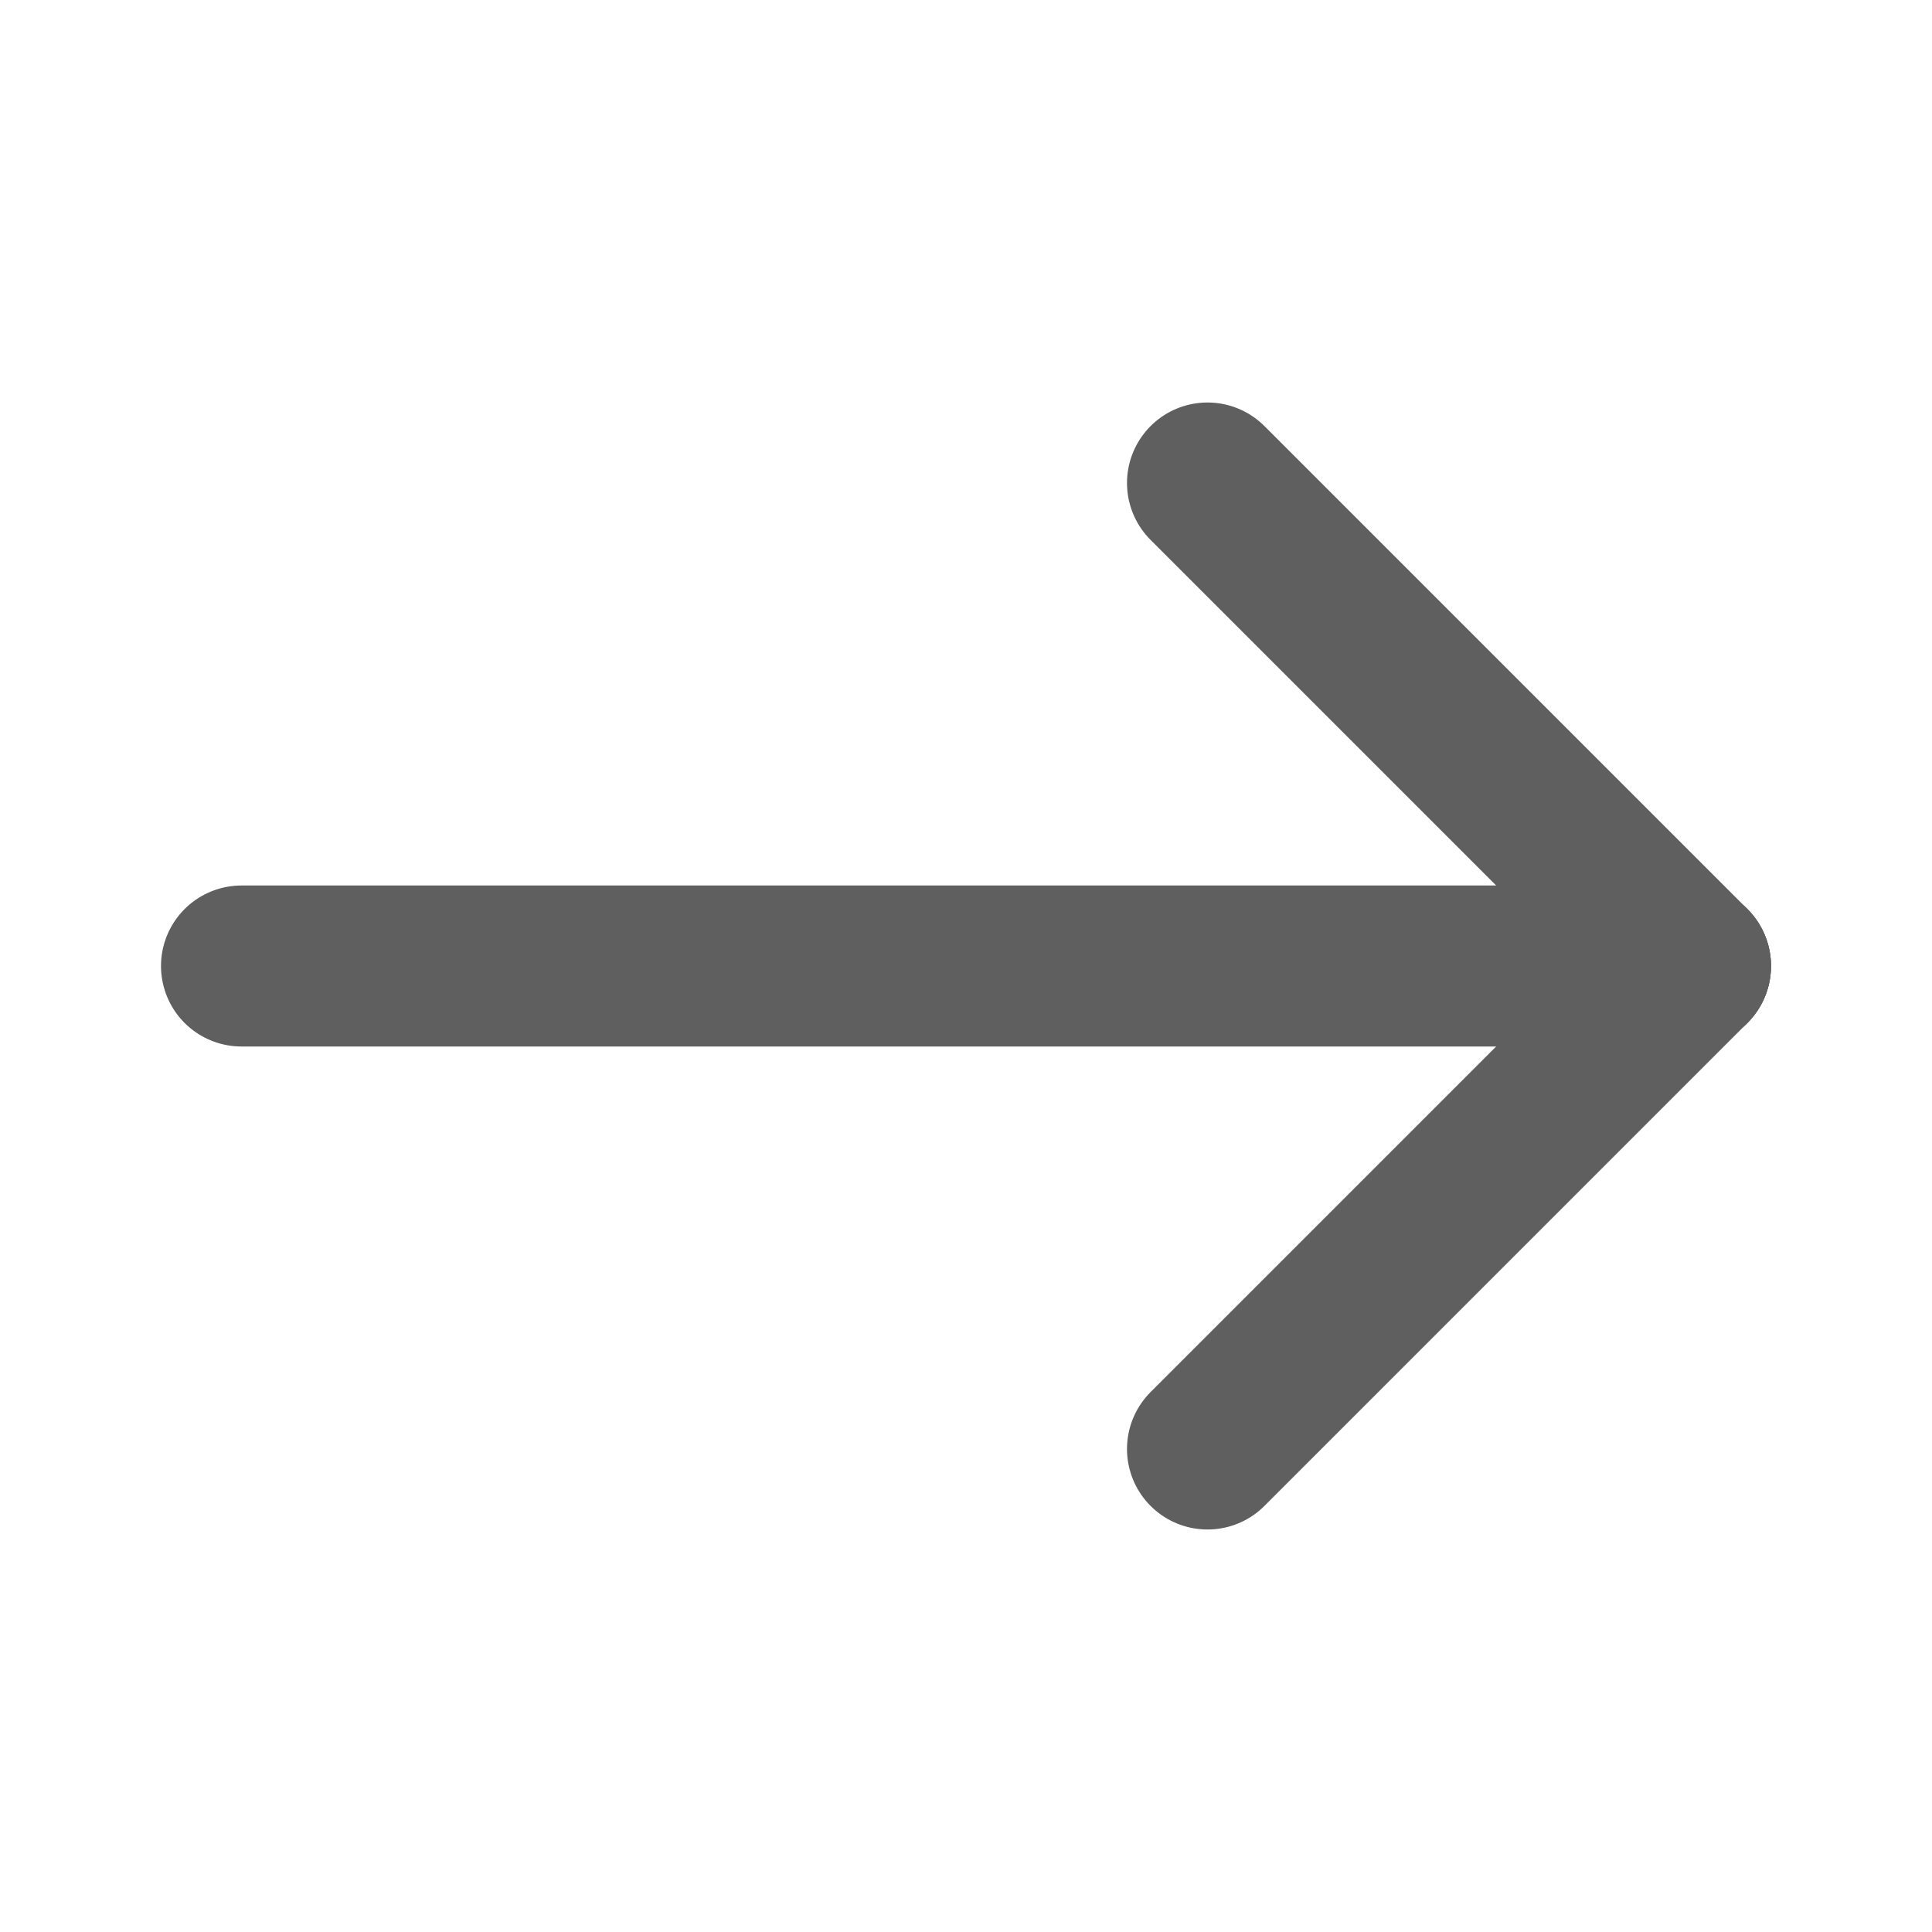
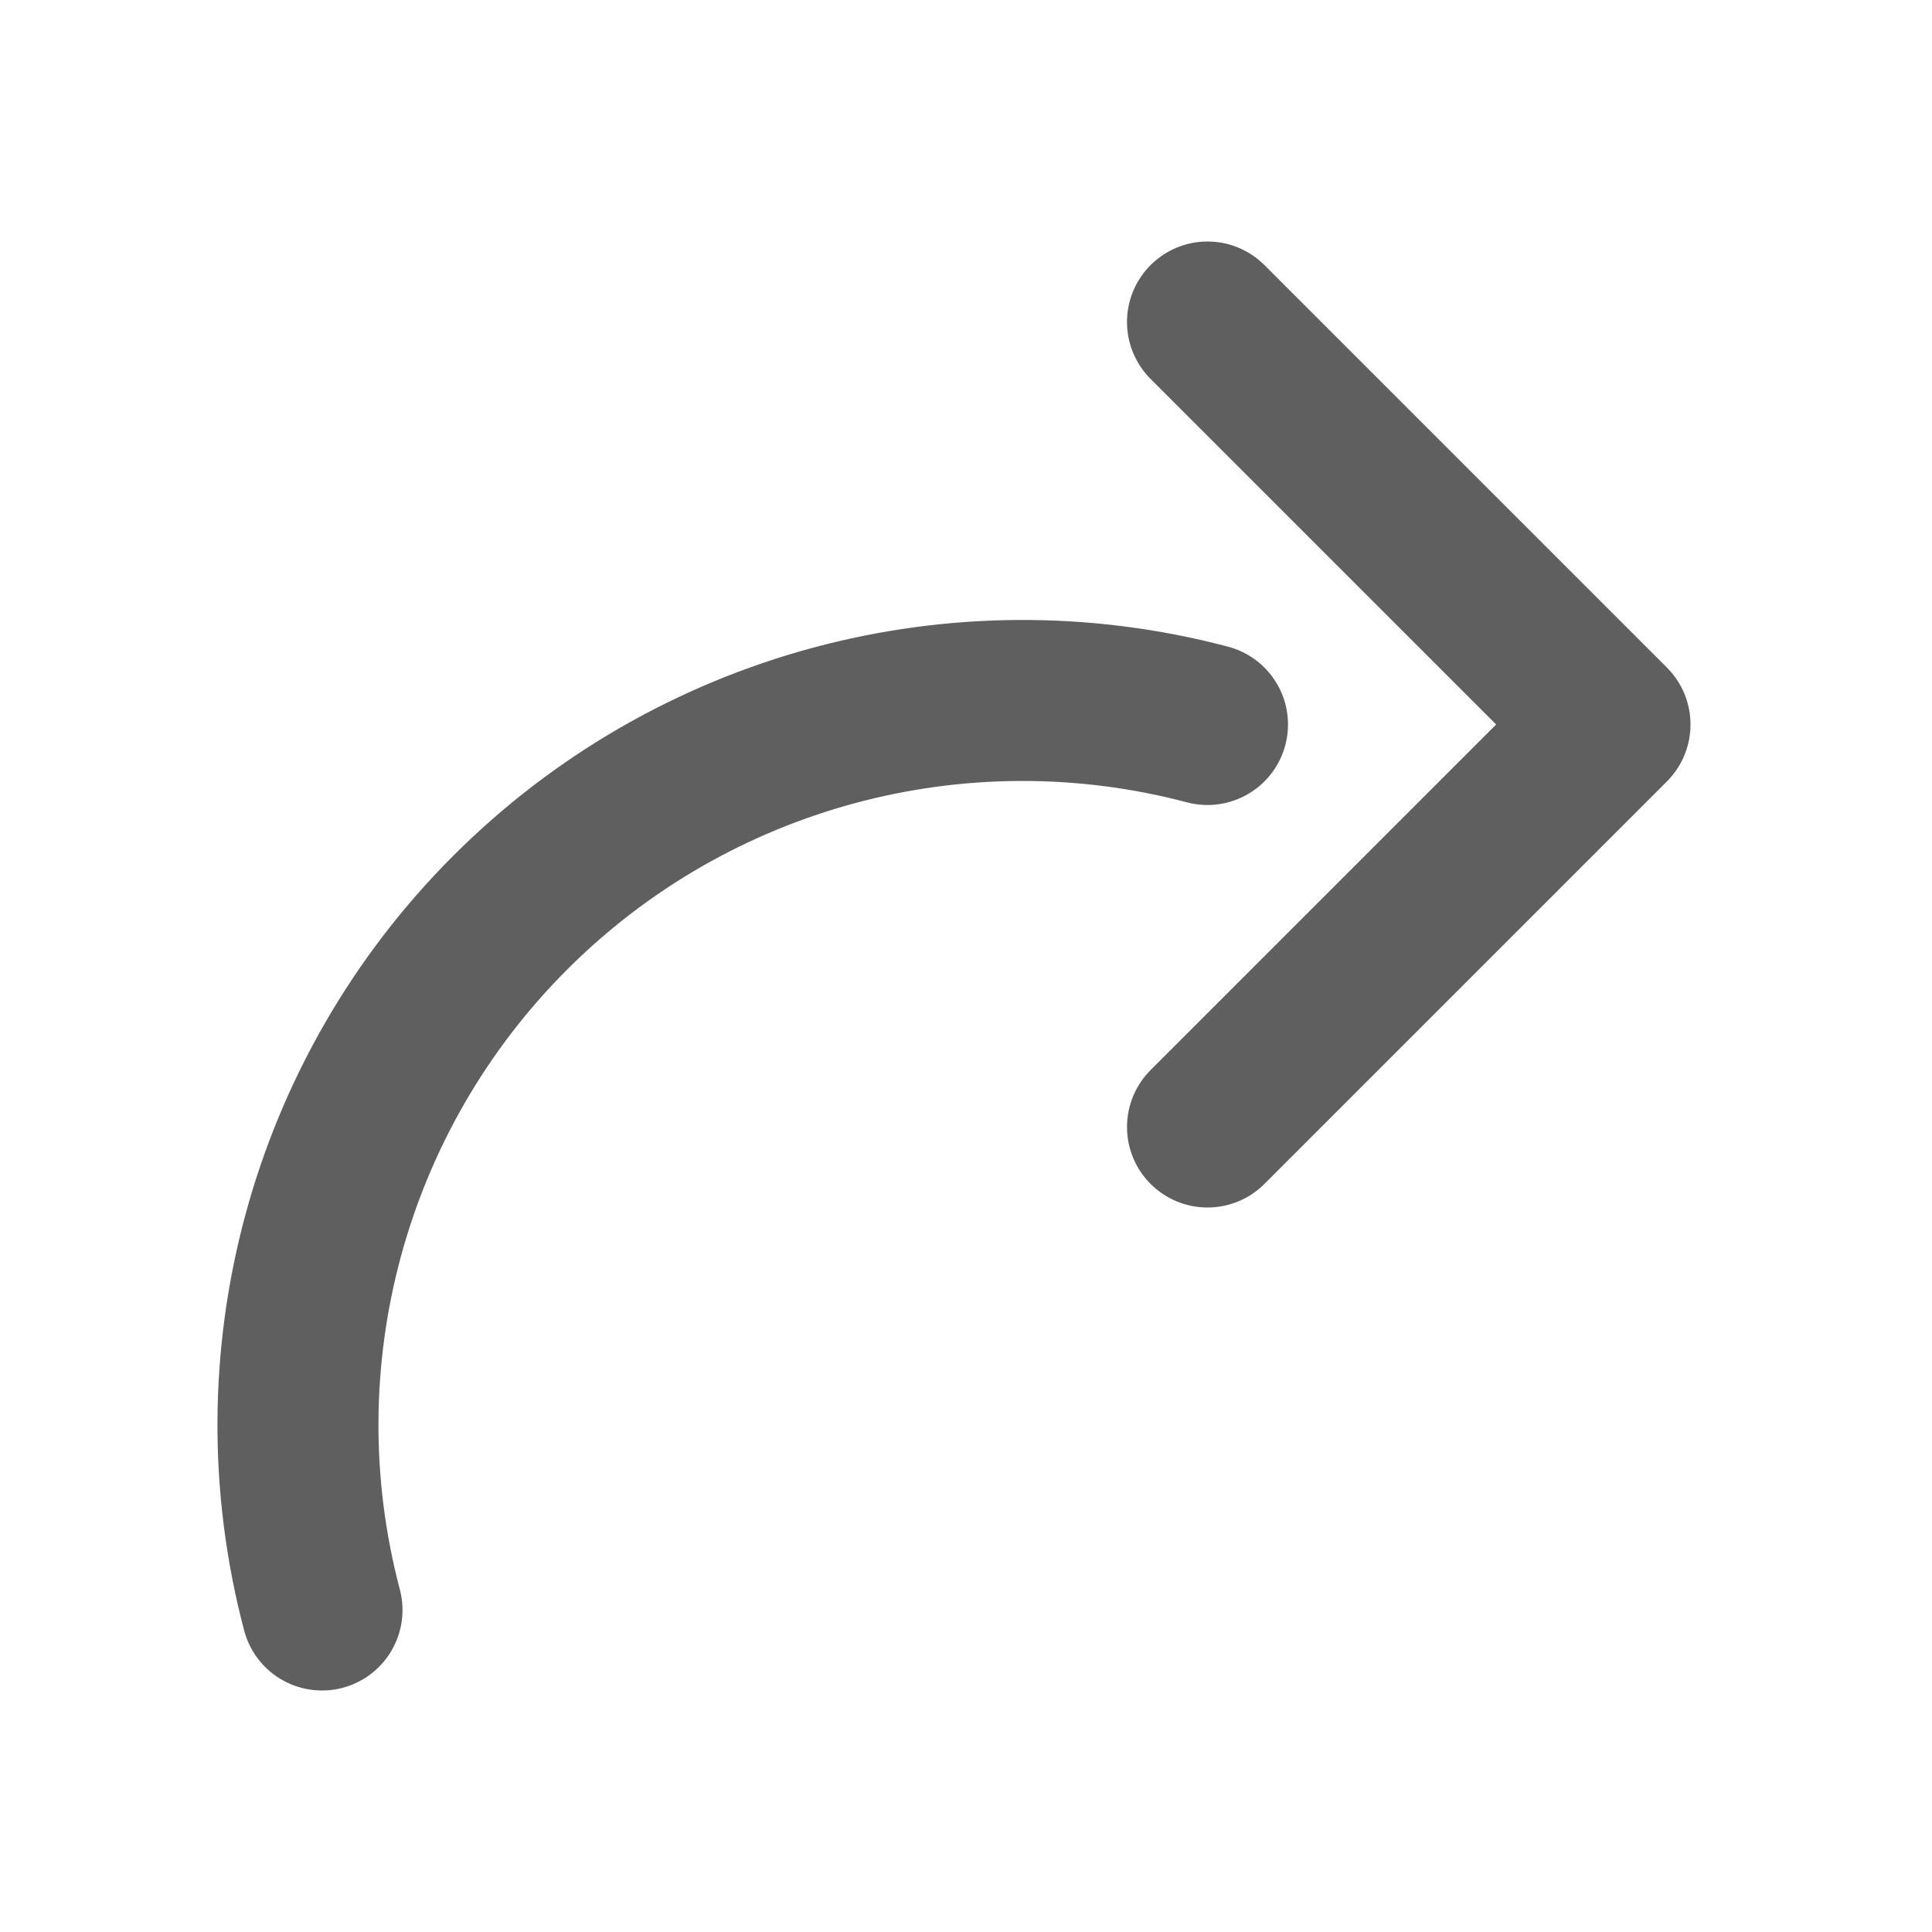
<svg xmlns="http://www.w3.org/2000/svg" width="22" height="22" viewBox="0 0 24 24" fill="none" stroke="#5f5f5f" stroke-width="2" stroke-linecap="round" stroke-linejoin="round">
-   <path d="M21 12H3" />
-   <path d="M21 12l-6-6" />
-   <path d="M21 12l-6 6" />
+   <path d="M15 14l5-5-5-5" />
+   <path d="M4 20a9 9 0 0 1 11-11" />
</svg>
